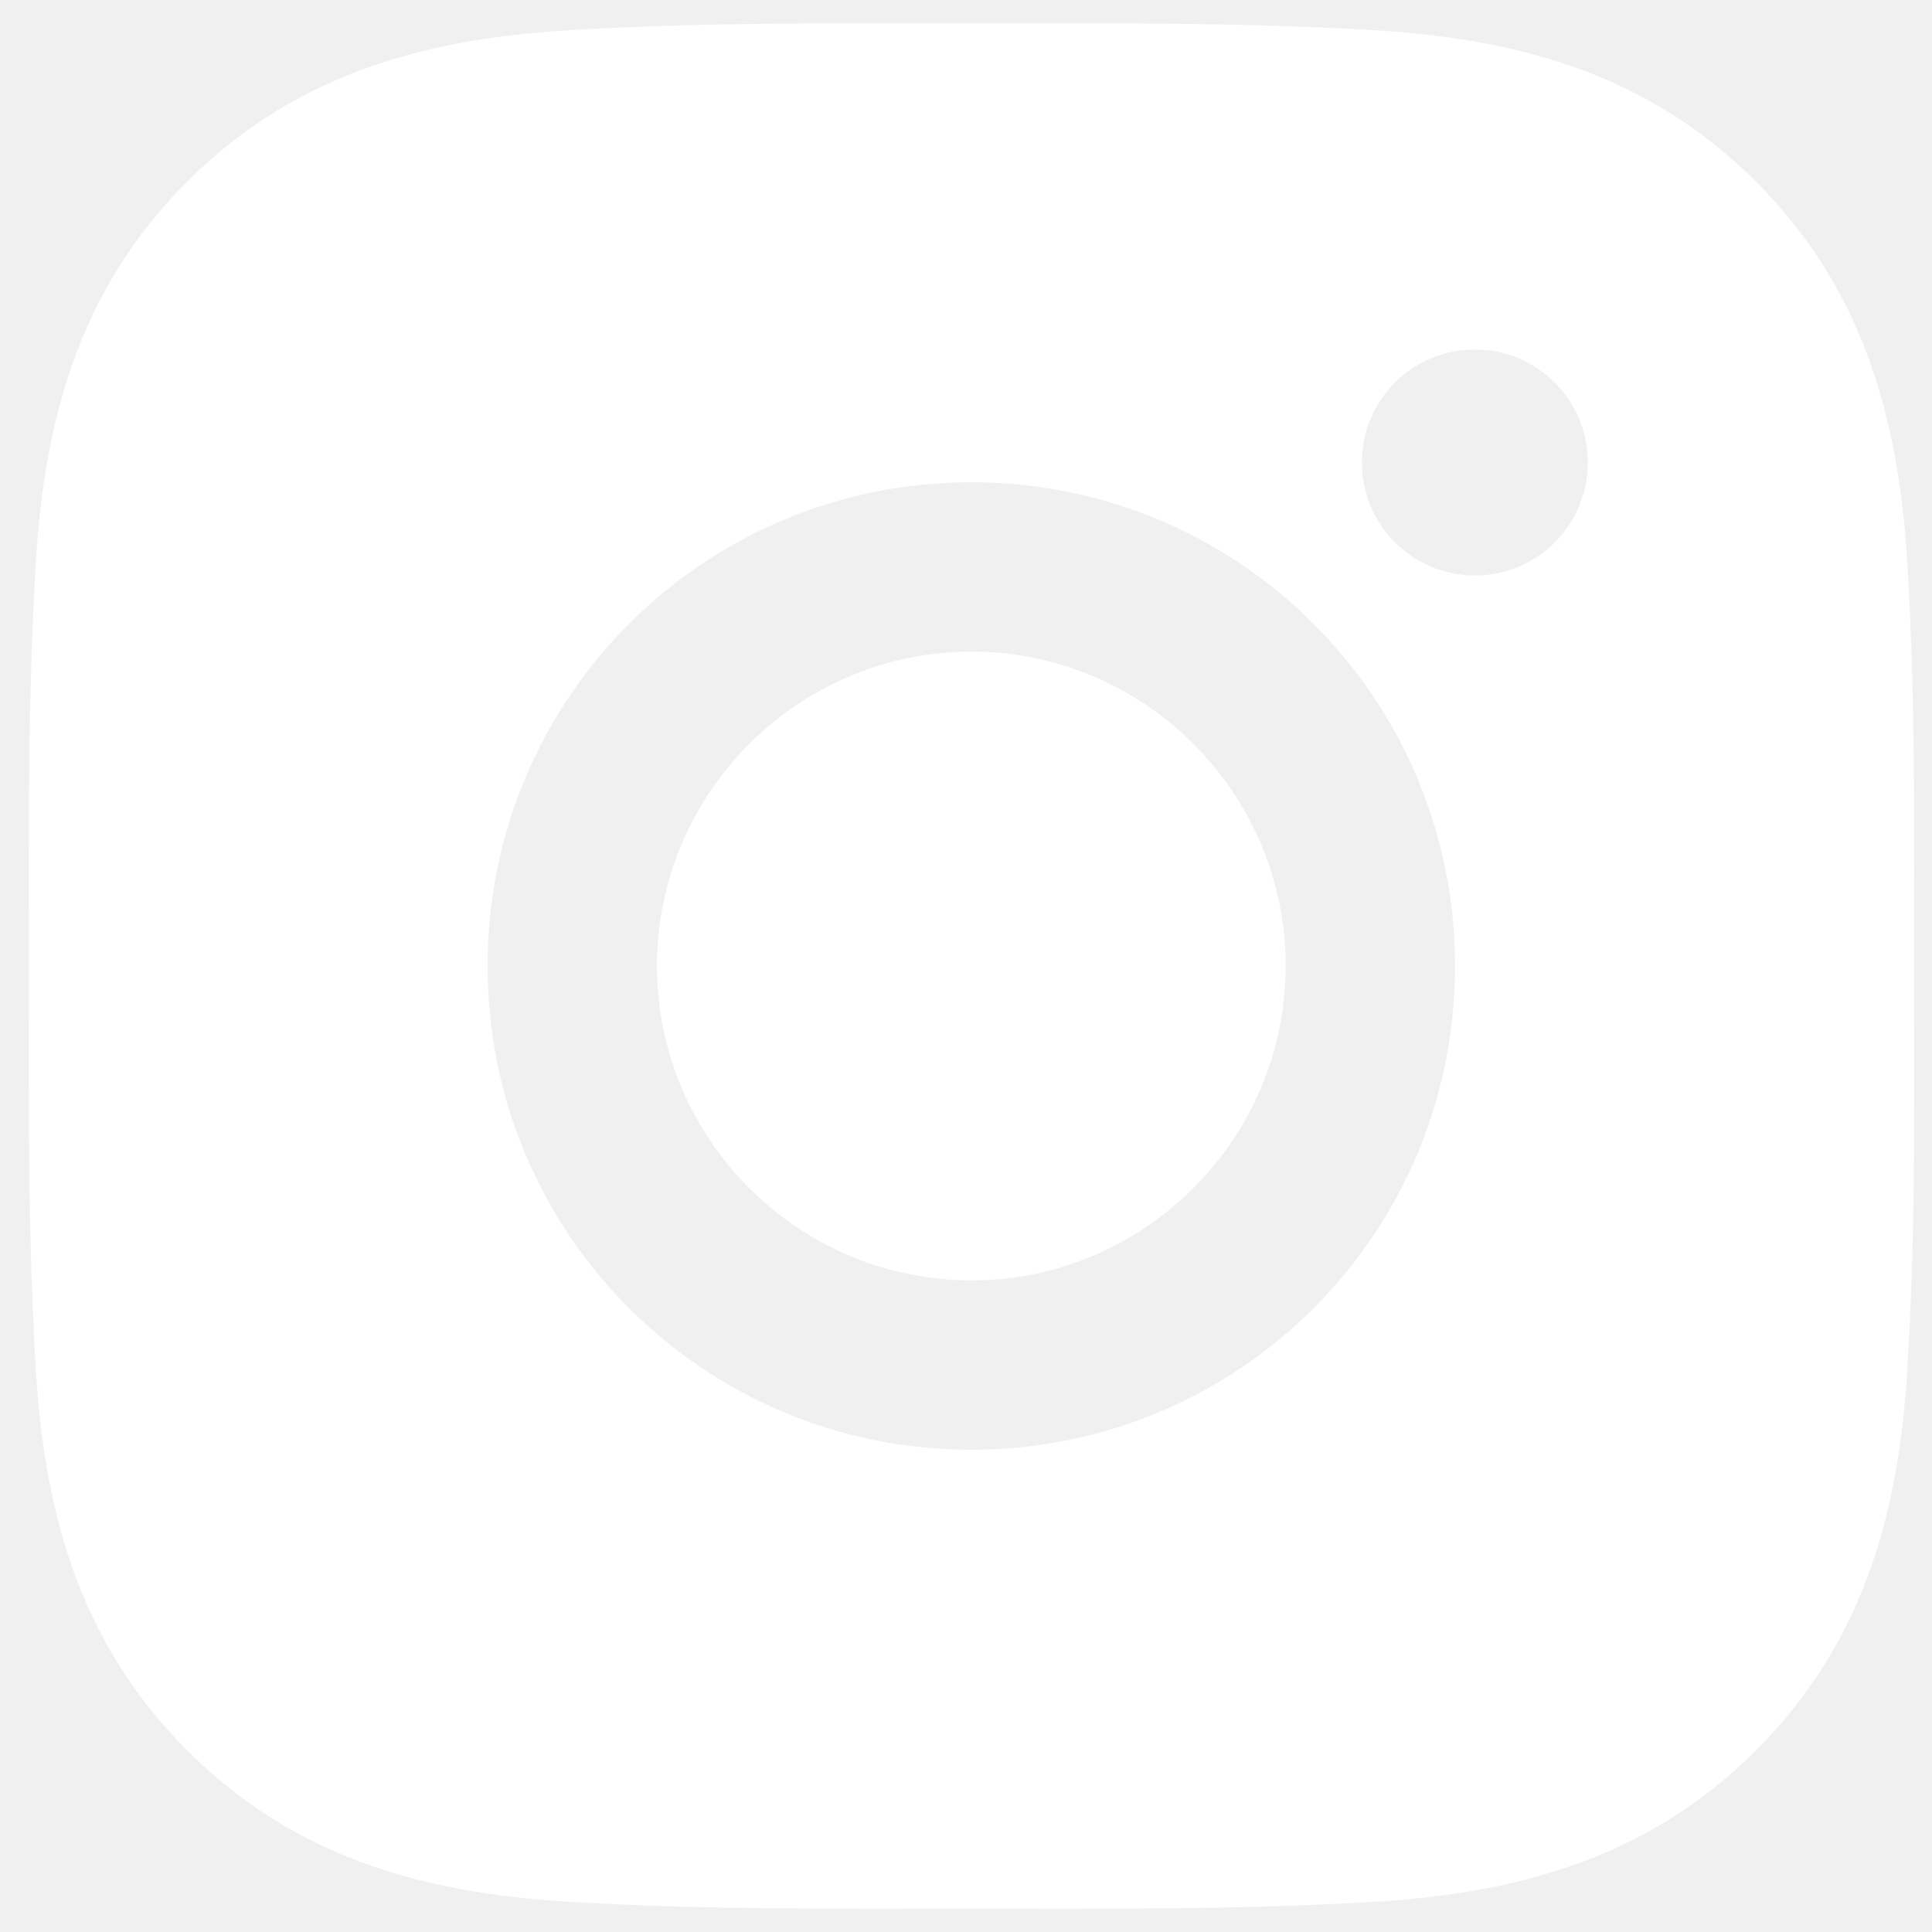
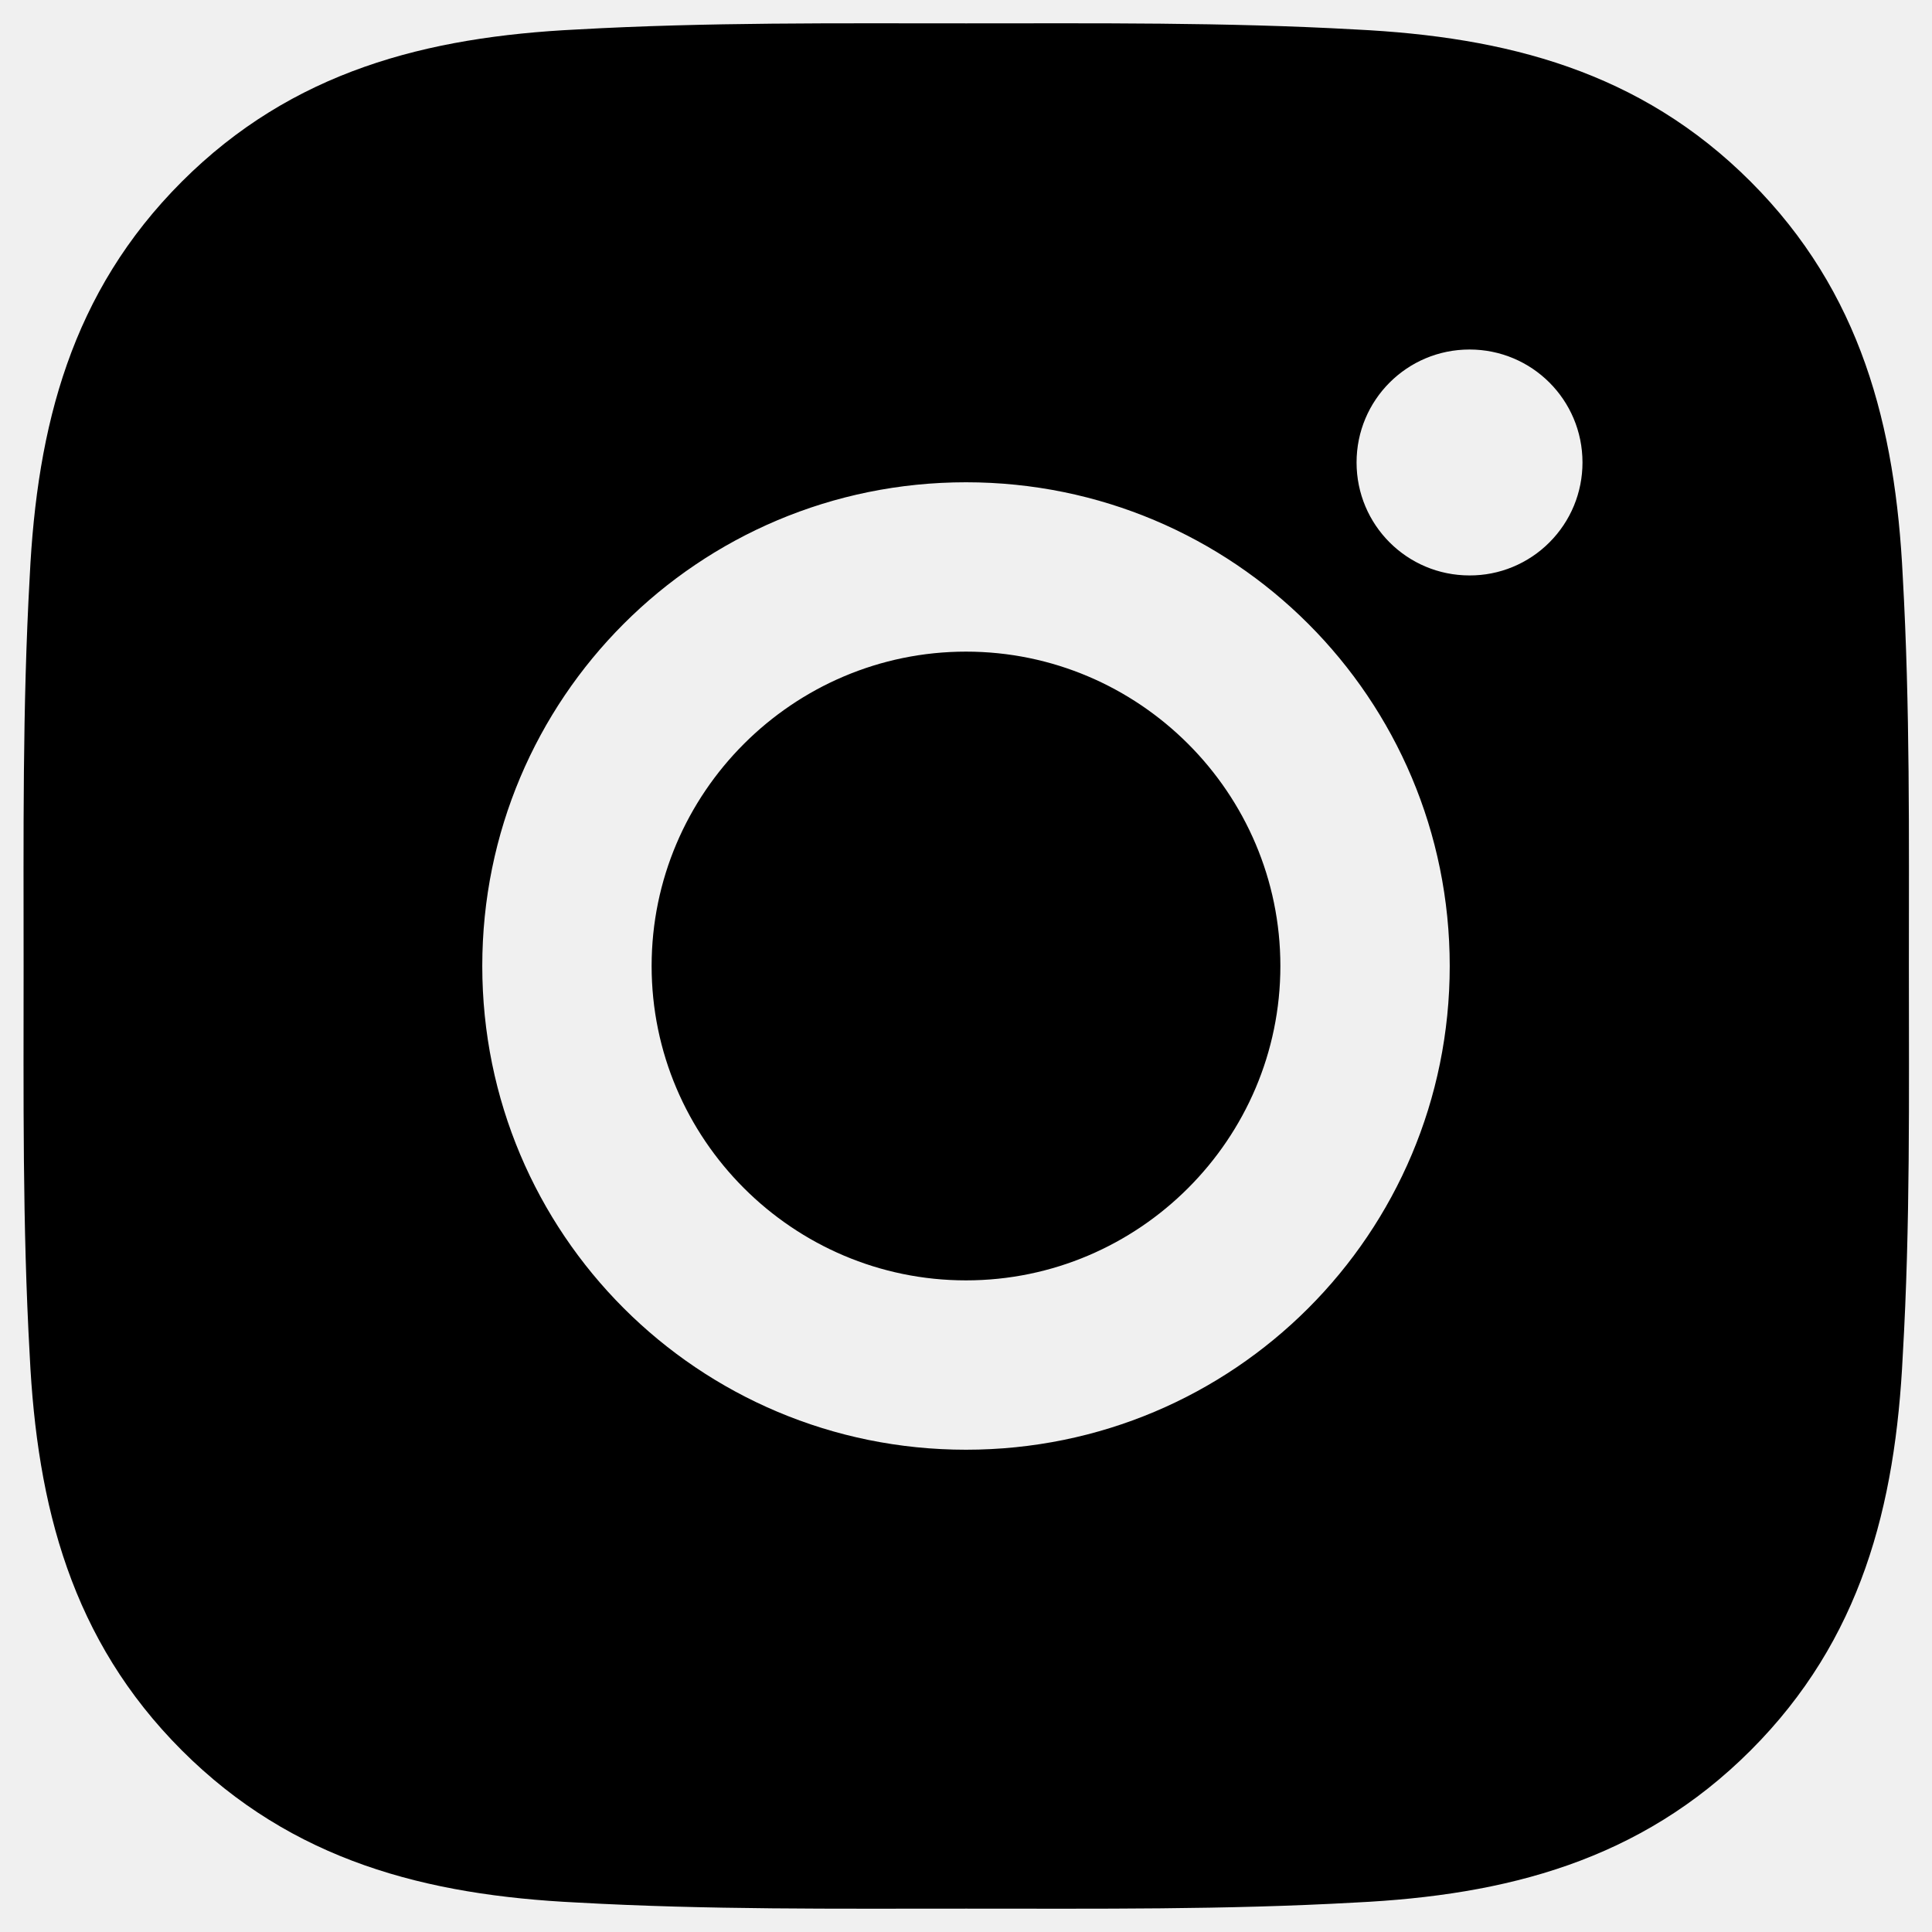
<svg xmlns="http://www.w3.org/2000/svg" width="32" height="32" viewBox="0 0 32 32" fill="none">
-   <path d="M16.088 10.793C13.221 10.793 10.881 13.133 10.881 16C10.881 18.867 13.221 21.207 16.088 21.207C18.955 21.207 21.295 18.867 21.295 16C21.295 13.133 18.955 10.793 16.088 10.793ZM31.705 16C31.705 13.844 31.725 11.707 31.604 9.555C31.483 7.055 30.912 4.836 29.084 3.008C27.252 1.176 25.037 0.61 22.537 0.488C20.381 0.367 18.244 0.387 16.092 0.387C13.936 0.387 11.799 0.367 9.647 0.488C7.147 0.61 4.928 1.18 3.1 3.008C1.268 4.84 0.701 7.055 0.58 9.555C0.459 11.711 0.479 13.848 0.479 16C0.479 18.152 0.459 20.293 0.58 22.445C0.701 24.945 1.272 27.164 3.1 28.992C4.932 30.824 7.147 31.391 9.647 31.512C11.803 31.633 13.94 31.613 16.092 31.613C18.248 31.613 20.385 31.633 22.537 31.512C25.037 31.391 27.256 30.82 29.084 28.992C30.916 27.16 31.483 24.945 31.604 22.445C31.729 20.293 31.705 18.156 31.705 16ZM16.088 24.012C11.655 24.012 8.076 20.434 8.076 16C8.076 11.567 11.655 7.988 16.088 7.988C20.522 7.988 24.1 11.567 24.1 16C24.1 20.434 20.522 24.012 16.088 24.012ZM24.428 9.531C23.393 9.531 22.557 8.695 22.557 7.66C22.557 6.625 23.393 5.789 24.428 5.789C25.463 5.789 26.299 6.625 26.299 7.66C26.299 7.906 26.251 8.15 26.157 8.377C26.063 8.604 25.925 8.81 25.752 8.984C25.578 9.158 25.372 9.296 25.144 9.39C24.917 9.484 24.674 9.532 24.428 9.531Z" fill="white" />
+   <path d="M16 10.793C13.133 10.793 10.793 13.133 10.793 16C10.793 18.867 13.133 21.207 16 21.207C18.867 21.207 21.207 18.867 21.207 16C21.207 13.133 18.867 10.793 16 10.793ZM31.617 16C31.617 13.844 31.637 11.707 31.516 9.555C31.395 7.055 30.824 4.836 28.996 3.008C27.164 1.176 24.949 0.61 22.449 0.488C20.293 0.367 18.156 0.387 16.004 0.387C13.848 0.387 11.711 0.367 9.559 0.488C7.059 0.61 4.84 1.18 3.012 3.008C1.18 4.84 0.613 7.055 0.492 9.555C0.371 11.711 0.391 13.848 0.391 16C0.391 18.152 0.371 20.293 0.492 22.445C0.613 24.945 1.184 27.164 3.012 28.992C4.844 30.824 7.059 31.391 9.559 31.512C11.715 31.633 13.851 31.613 16.004 31.613C18.16 31.613 20.297 31.633 22.449 31.512C24.949 31.391 27.168 30.82 28.996 28.992C30.828 27.16 31.395 24.945 31.516 22.445C31.641 20.293 31.617 18.156 31.617 16ZM16 24.012C11.566 24.012 7.988 20.434 7.988 16C7.988 11.567 11.566 7.988 16 7.988C20.433 7.988 24.012 11.567 24.012 16C24.012 20.434 20.433 24.012 16 24.012ZM24.34 9.531C23.305 9.531 22.469 8.695 22.469 7.66C22.469 6.625 23.305 5.789 24.34 5.789C25.375 5.789 26.211 6.625 26.211 7.66C26.211 7.906 26.163 8.15 26.069 8.377C25.975 8.604 25.837 8.81 25.663 8.984C25.49 9.158 25.283 9.296 25.056 9.39C24.829 9.484 24.586 9.532 24.34 9.531Z" fill="black" />
</svg>
